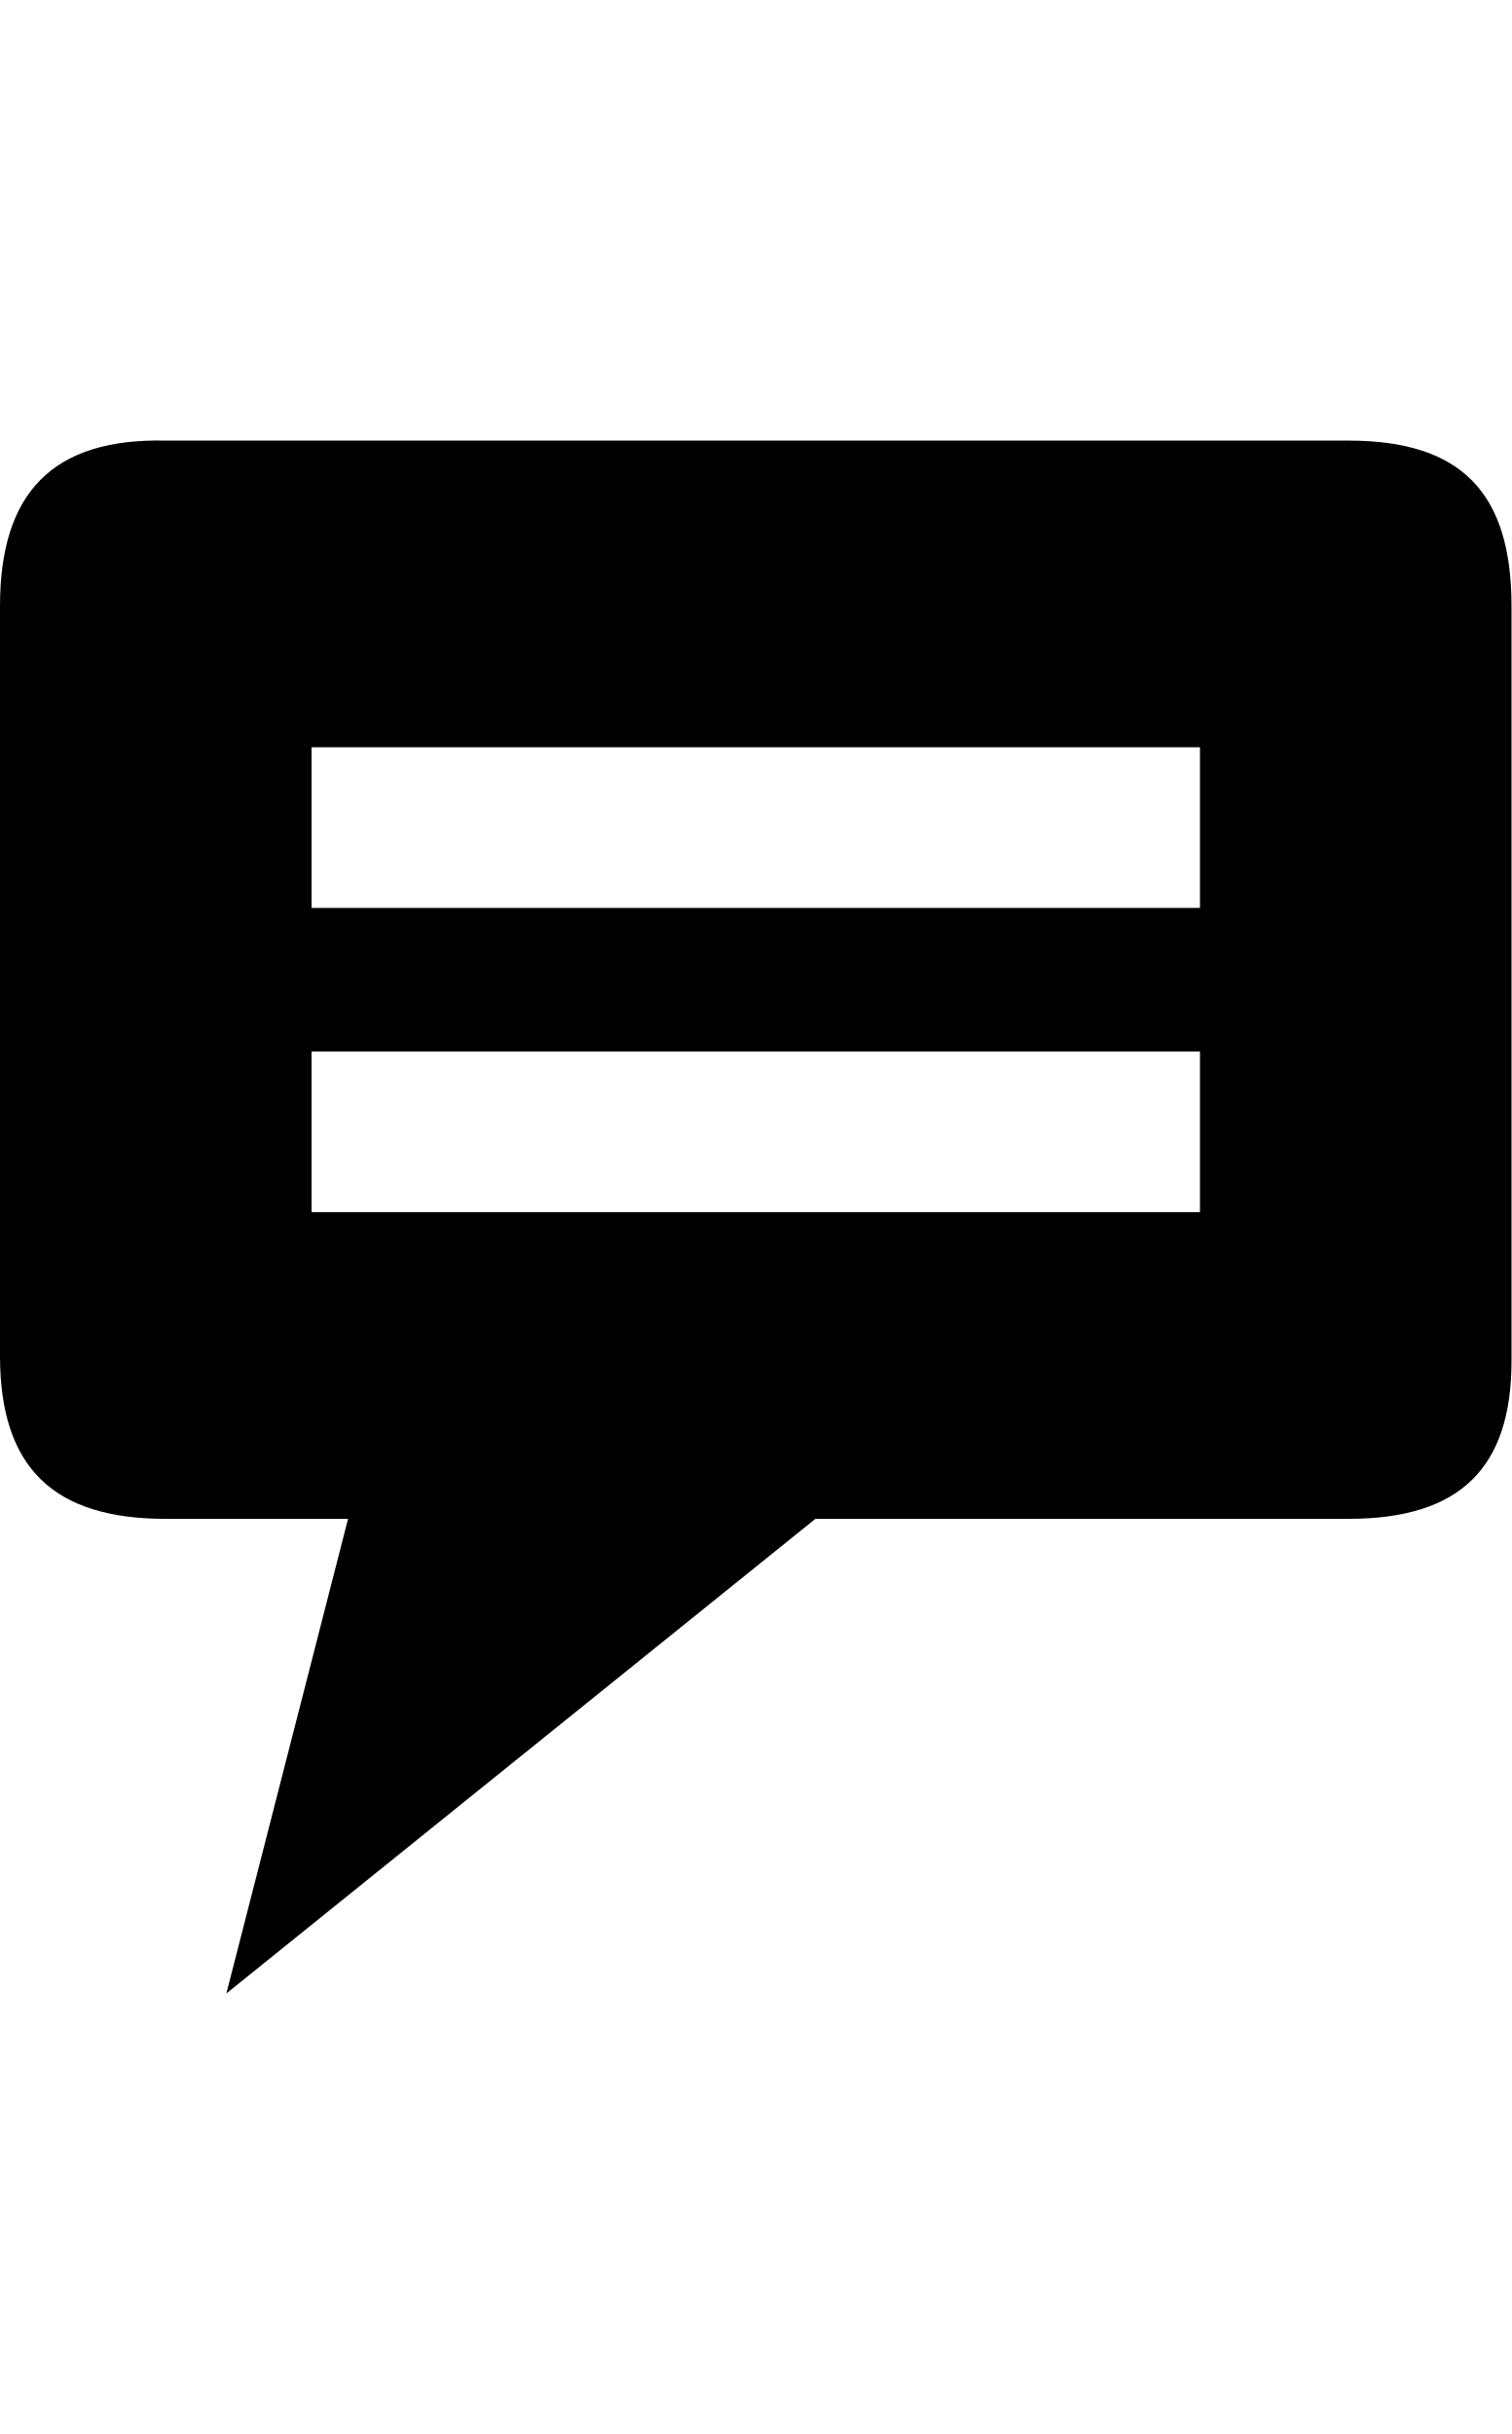
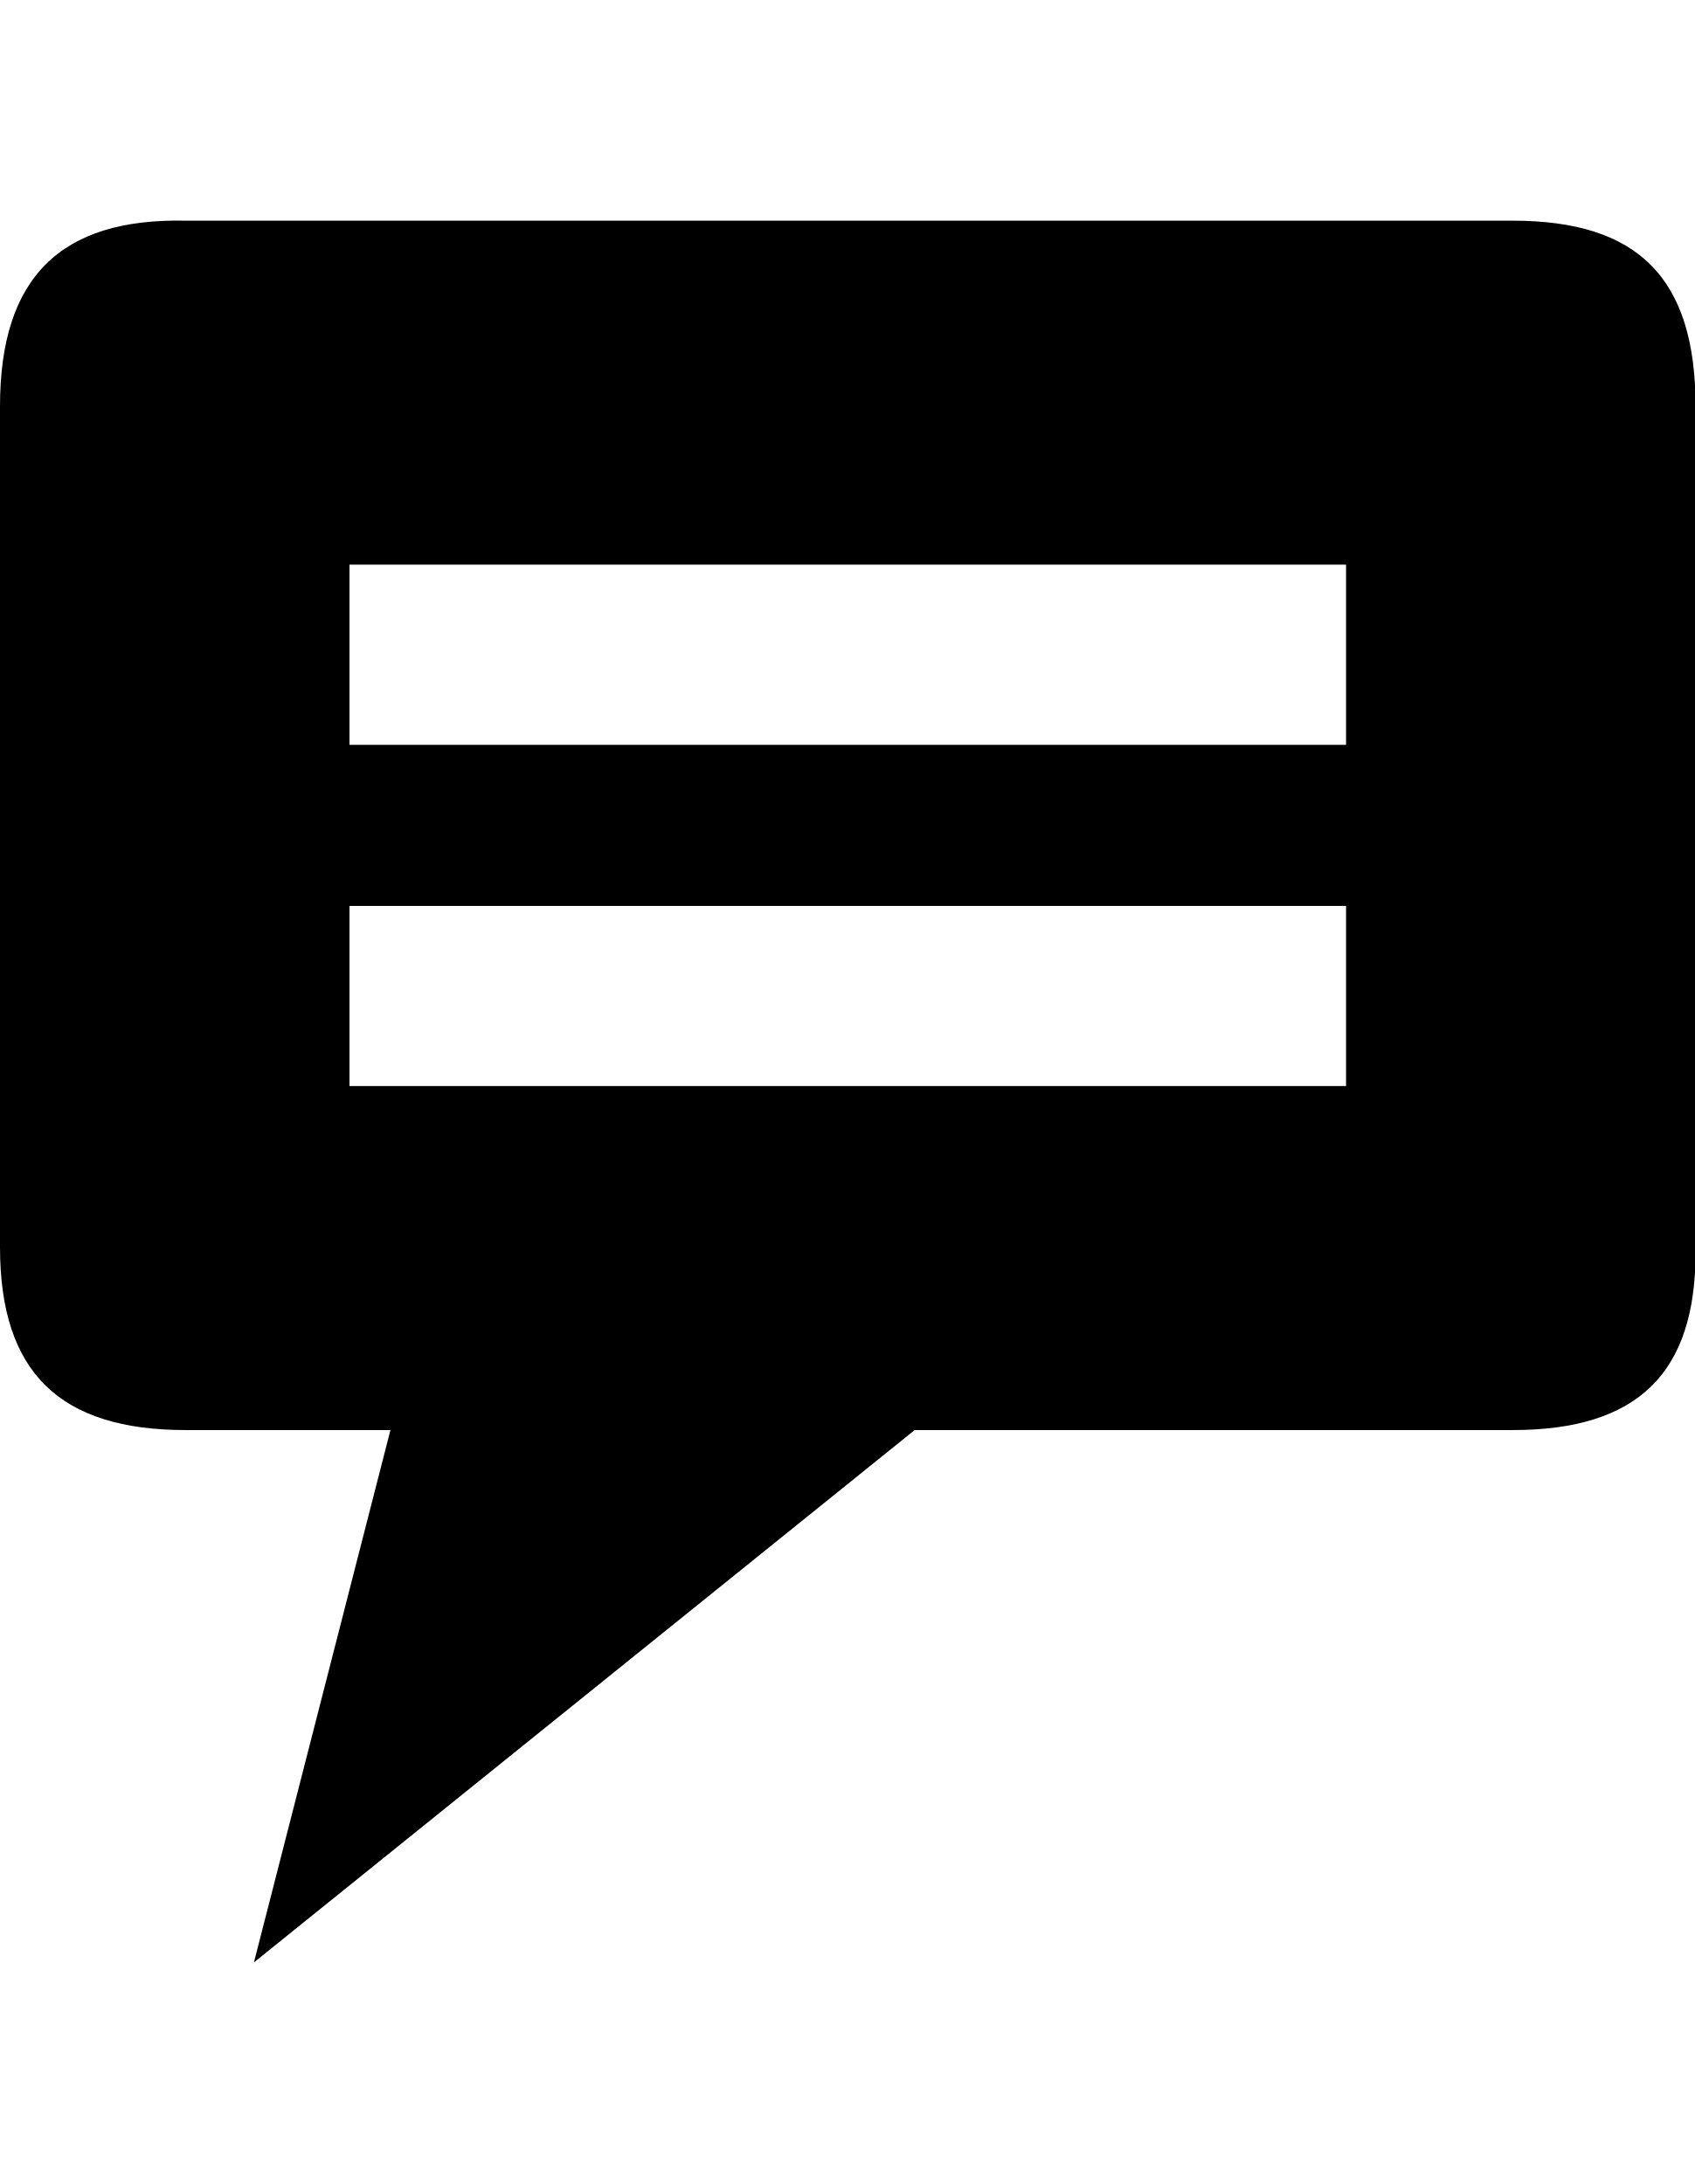
- <svg xmlns="http://www.w3.org/2000/svg" height="1000px" width="621px">
-   <g>
-     <path d="M68 181.016c0 0 486 0 486 0c46 0 67 21 67 68c0 0 0 310 0 310c0 44 -21 65 -67 65c0 0 -219 0 -219 0c0 0 -242 195 -242 195c0 0 50 -195 50 -195c0 0 -75 0 -75 0c-46 0 -68 -21 -68 -67c0 0 0 -308 0 -308c0 -47 22 -69 68 -68c0 0 0 0 0 0m60 126c0 0 0 66 0 66c0 0 365 0 365 0c0 0 0 -66 0 -66c0 0 -365 0 -365 0c0 0 0 0 0 0m365 191c0 0 0 -66 0 -66c0 0 -365 0 -365 0c0 0 0 66 0 66c0 0 365 0 365 0c0 0 0 0 0 0" />
-   </g>
+ <svg xmlns="http://www.w3.org/2000/svg" height="1000" width="776">
+   <path d="M85 101.041l607.5 0c57.5 0 83.75 26.25 83.75 85l0 387.5c0 55 -26.25 81.25 -83.75 81.25l-273.75 0l-302.5 243.75 62.5 -243.75l-93.75 0c-57.5 0 -85 -26.25 -85 -83.75l0 -385c0 -58.75 27.5 -86.25 85 -85zm75 157.5l0 82.5l456.25 0l0 -82.5l-456.25 0zm456.25 238.75l0 -82.5l-456.25 0l0 82.5l456.25 0z" />
</svg>
